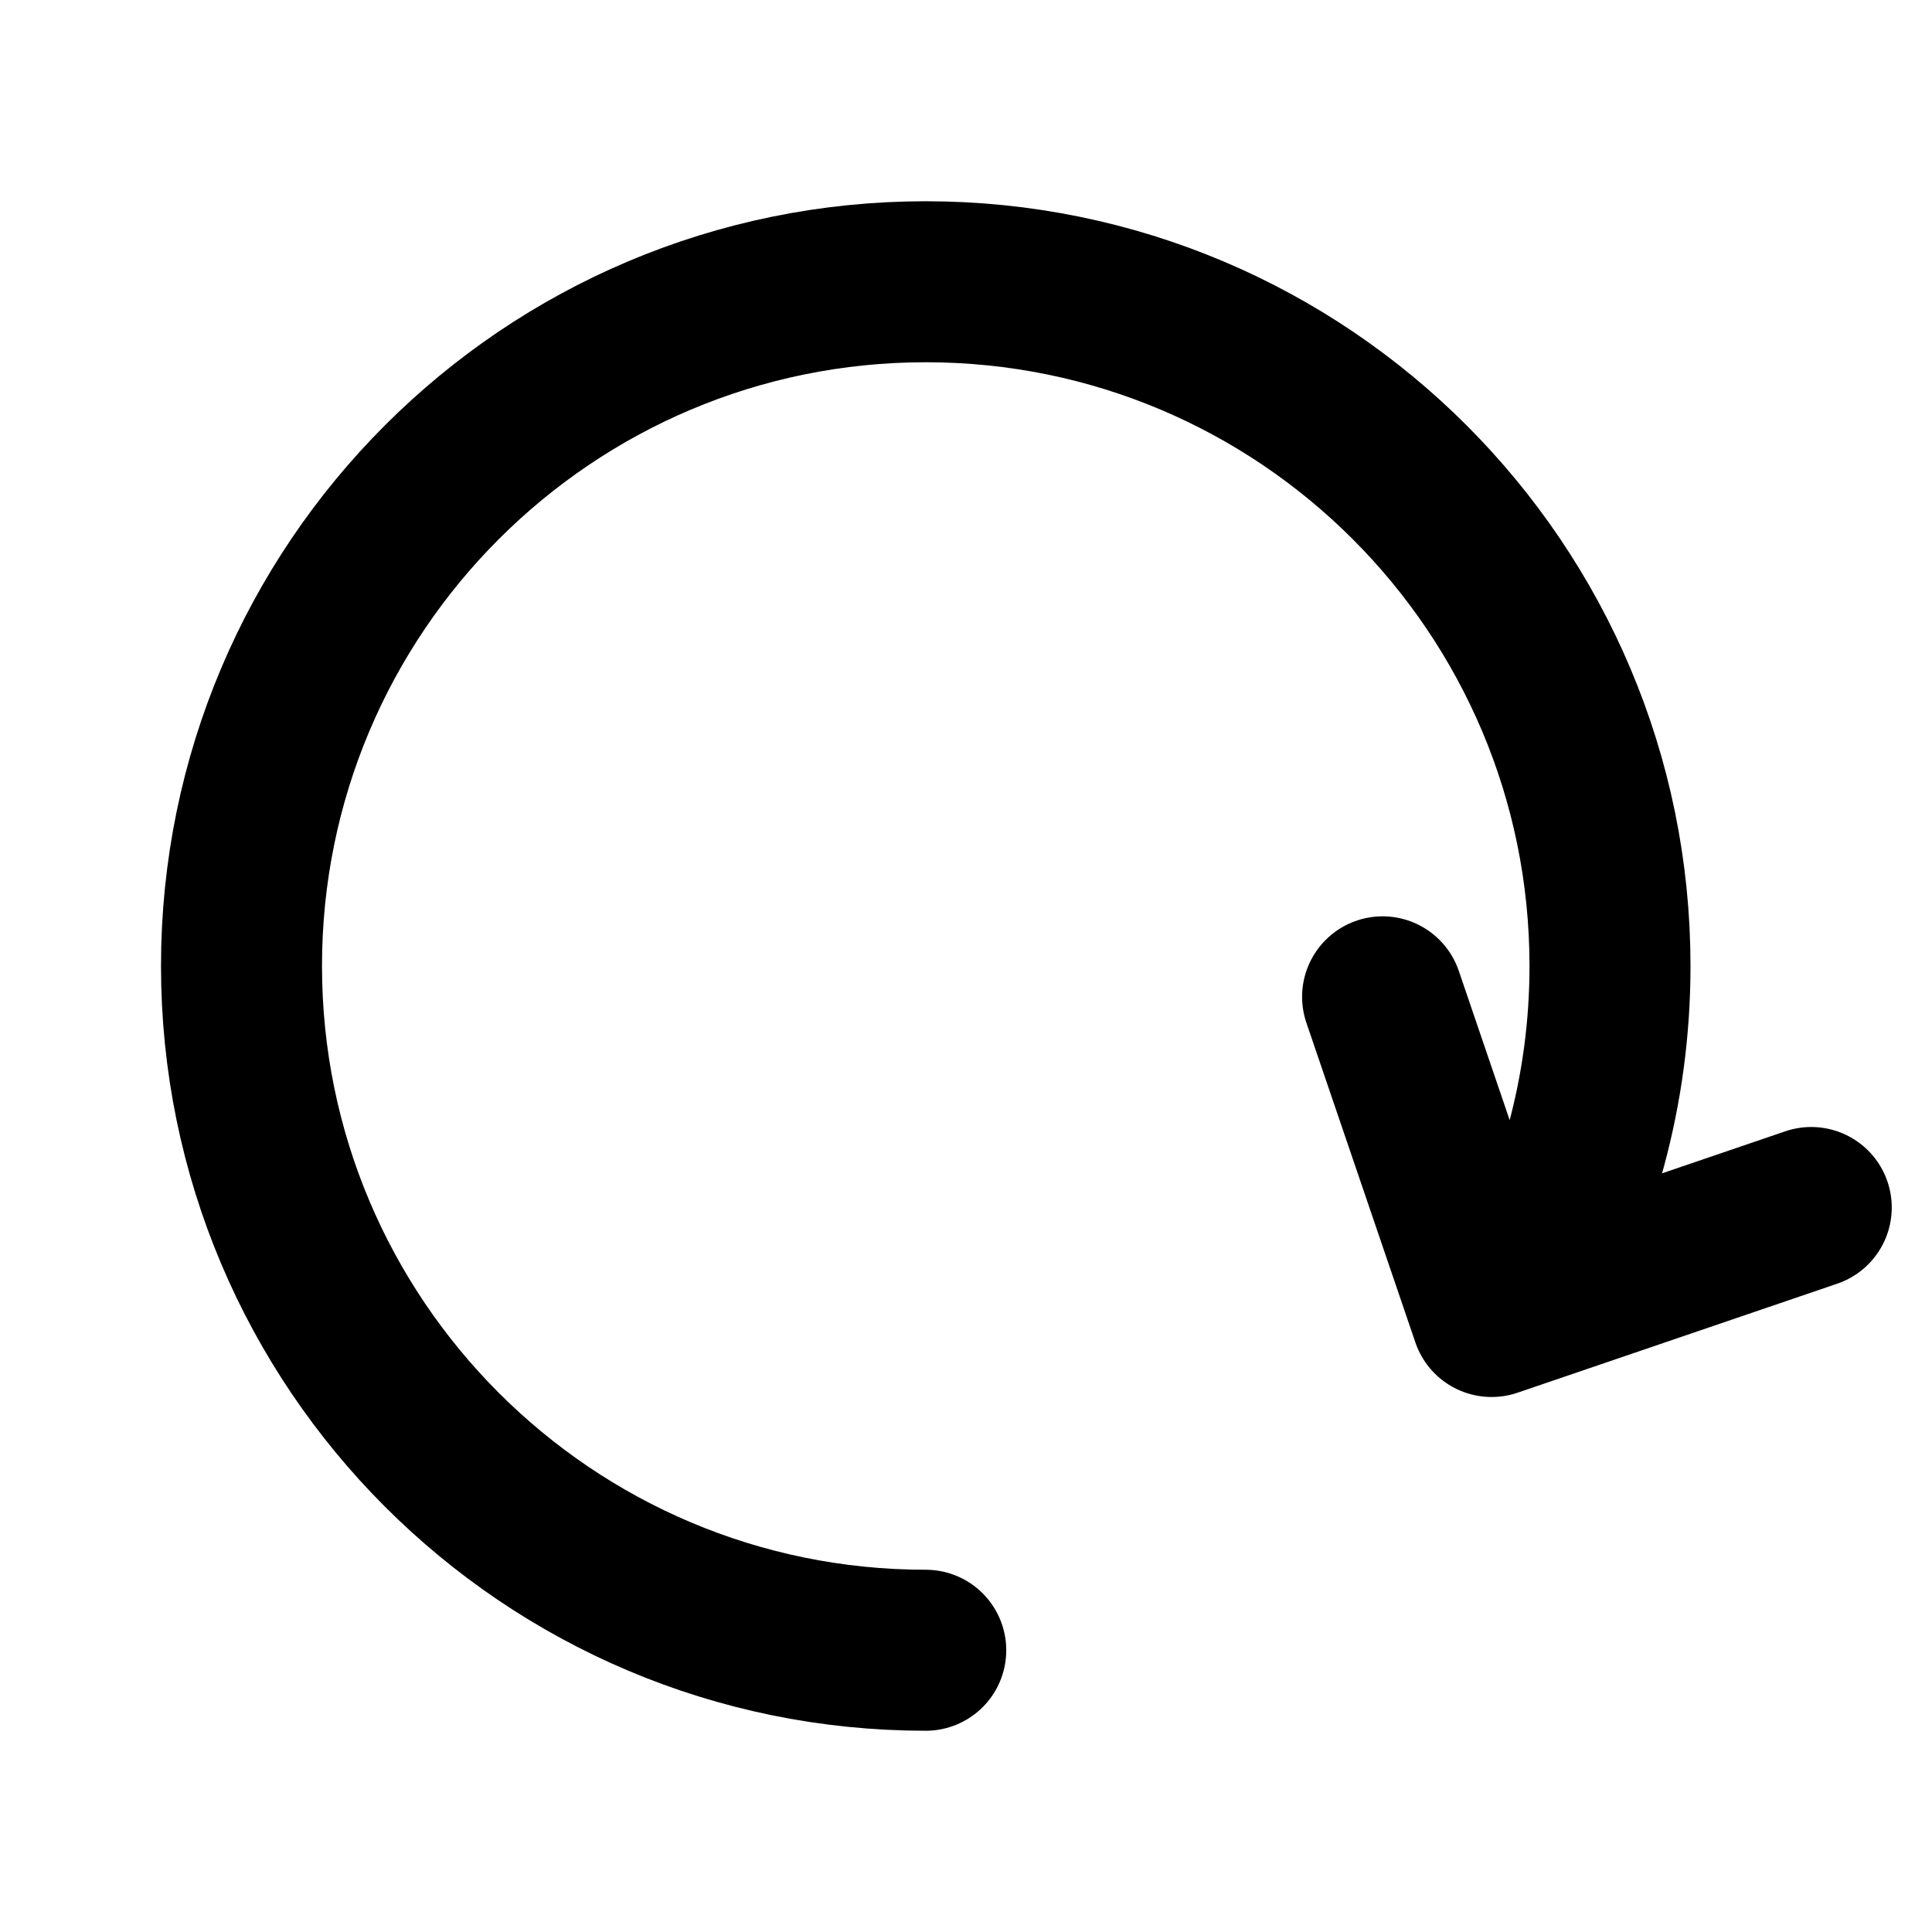
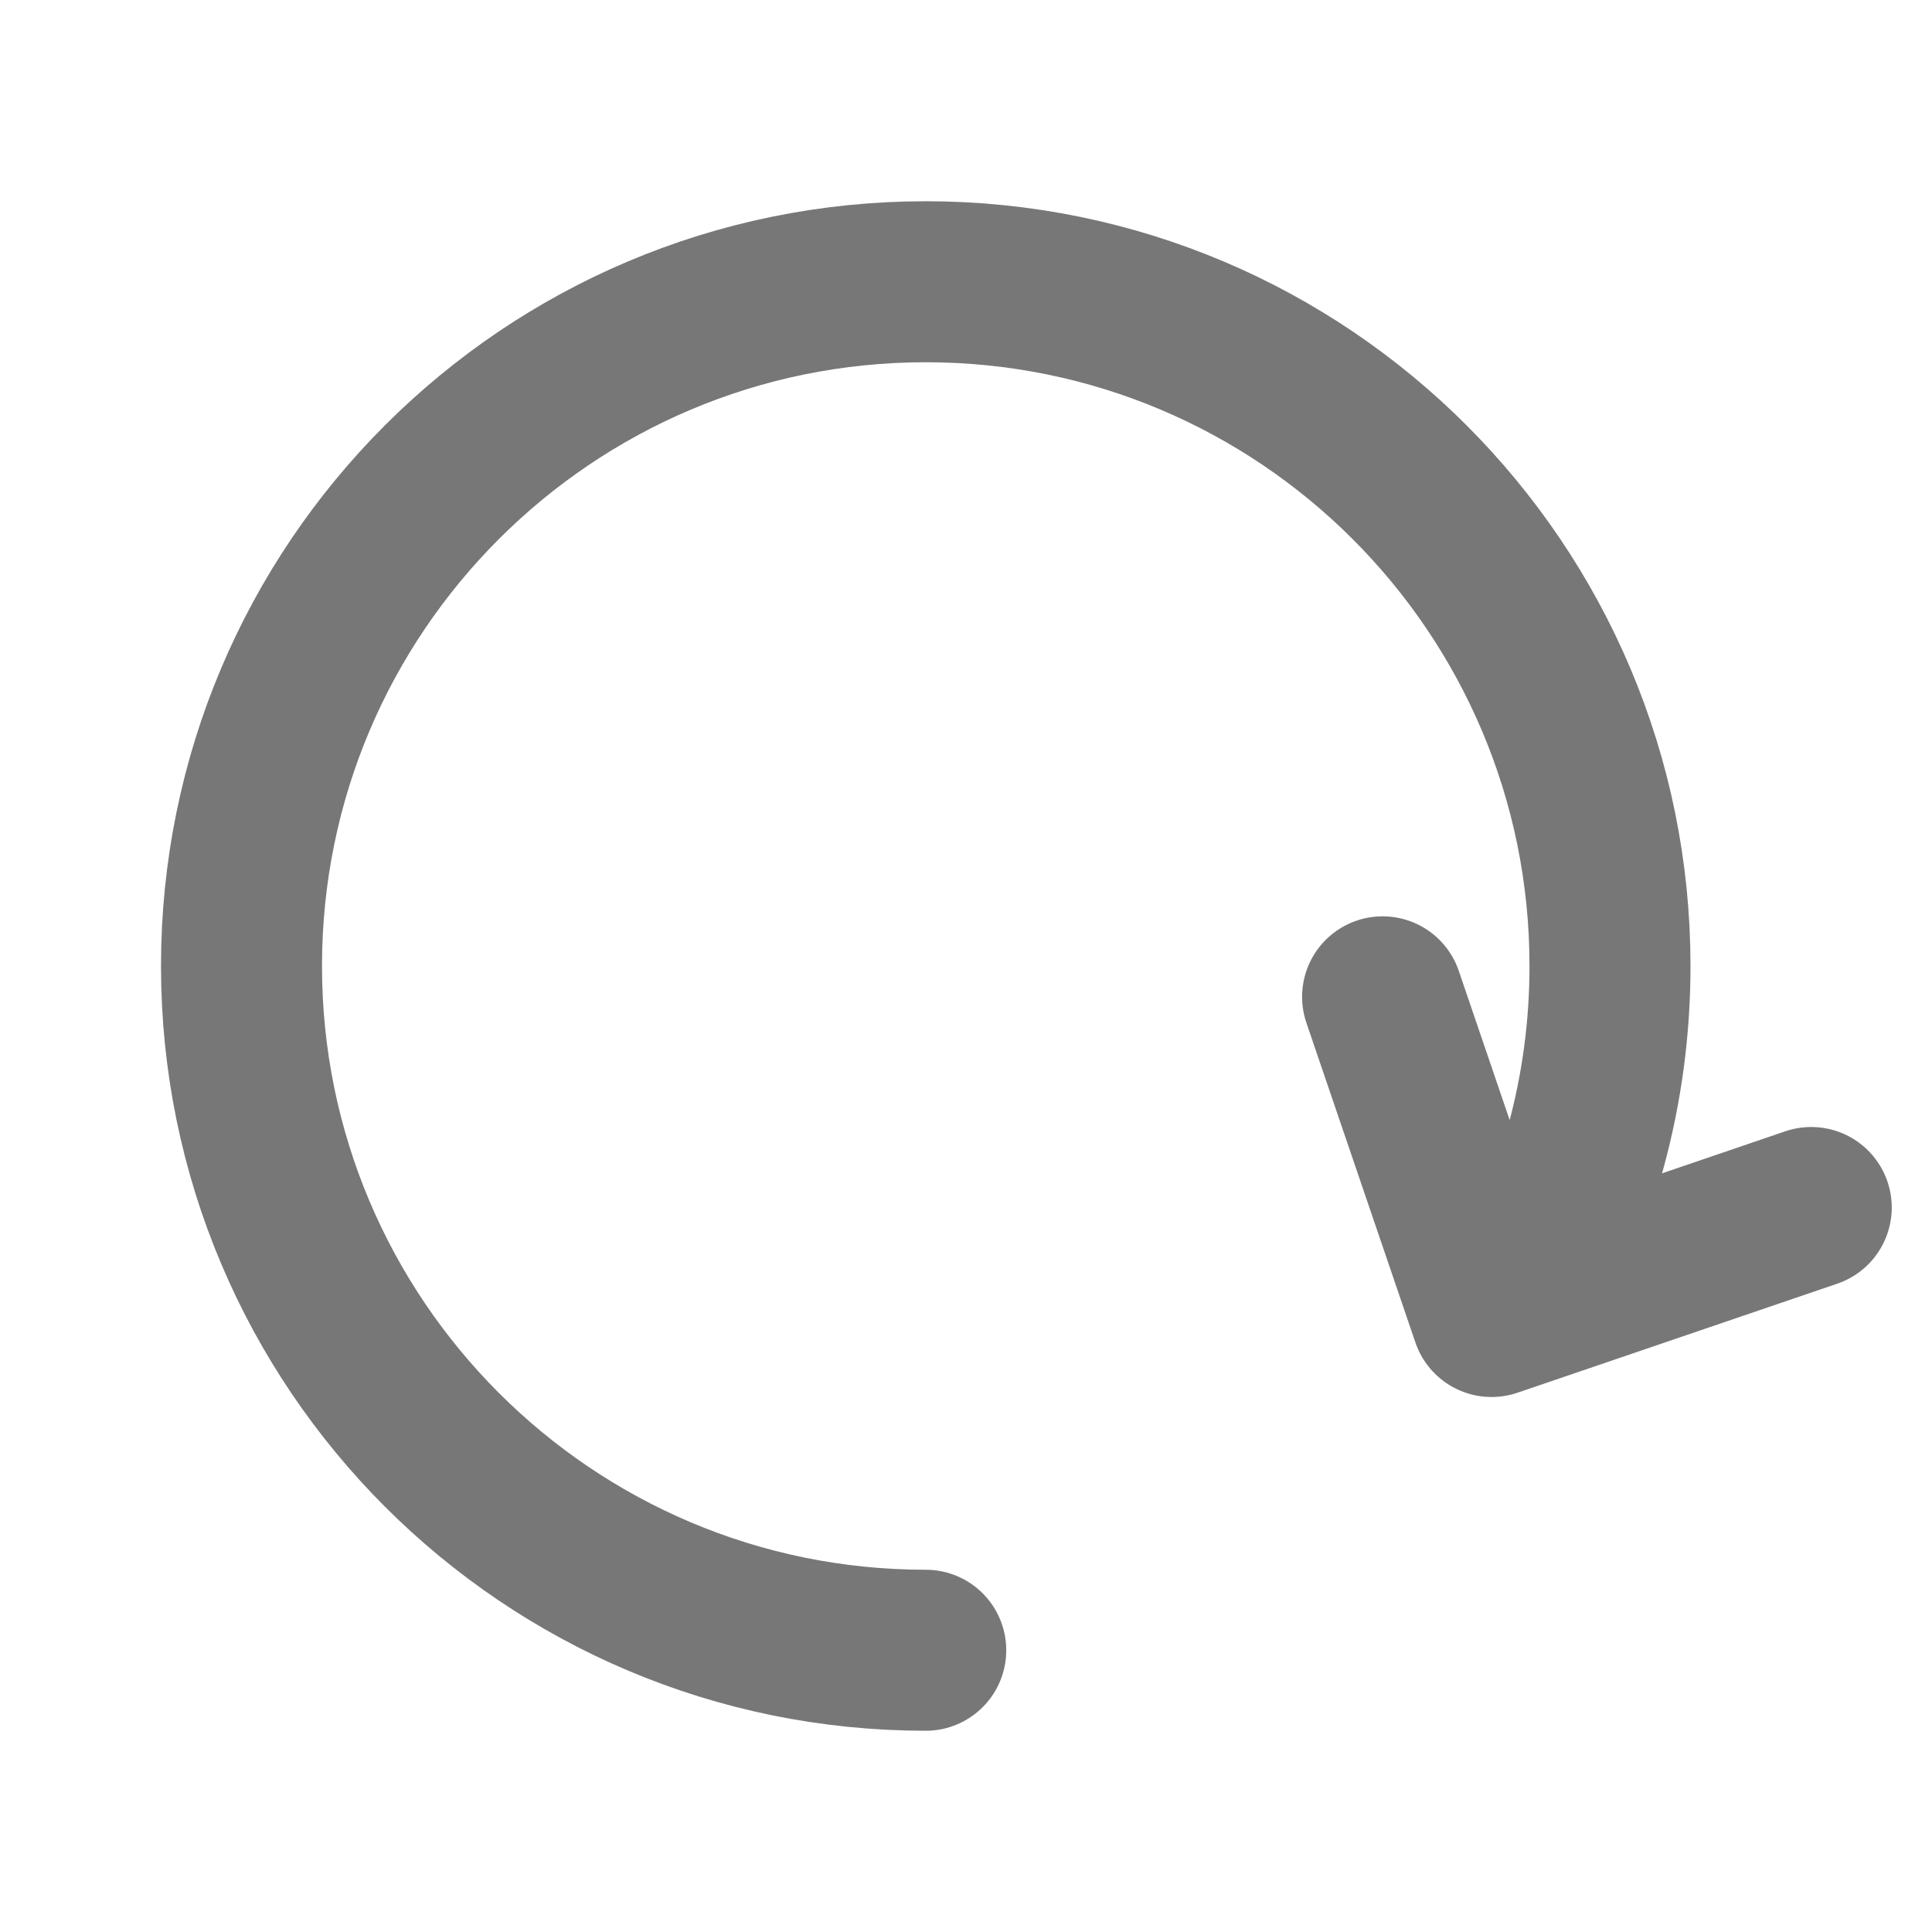
<svg xmlns="http://www.w3.org/2000/svg" width="800px" height="800px" viewBox="0 0 24 24" fill="none">
-   <path d="M11.5 20.5C6.806 20.5 3 16.694 3 12C3 7.306 6.806 3.5 11.5 3.5C16.194 3.5 20 7.306 20 12C20 13.543 19.589 14.991 18.87 16.238M22.5 15L18.87 16.238M17.175 12.383L18.529 16.354L18.87 16.238" stroke="#000000" stroke-width="2" stroke-linecap="round" stroke-linejoin="round" />
+   <path d="M11.5 20.5C6.806 20.5 3 16.694 3 12C3 7.306 6.806 3.5 11.5 3.5C16.194 3.5 20 7.306 20 12C20 13.543 19.589 14.991 18.87 16.238M22.5 15L18.87 16.238M17.175 12.383L18.529 16.354L18.87 16.238" stroke="#777777" stroke-width="2" stroke-linecap="round" stroke-linejoin="round" />
</svg>
